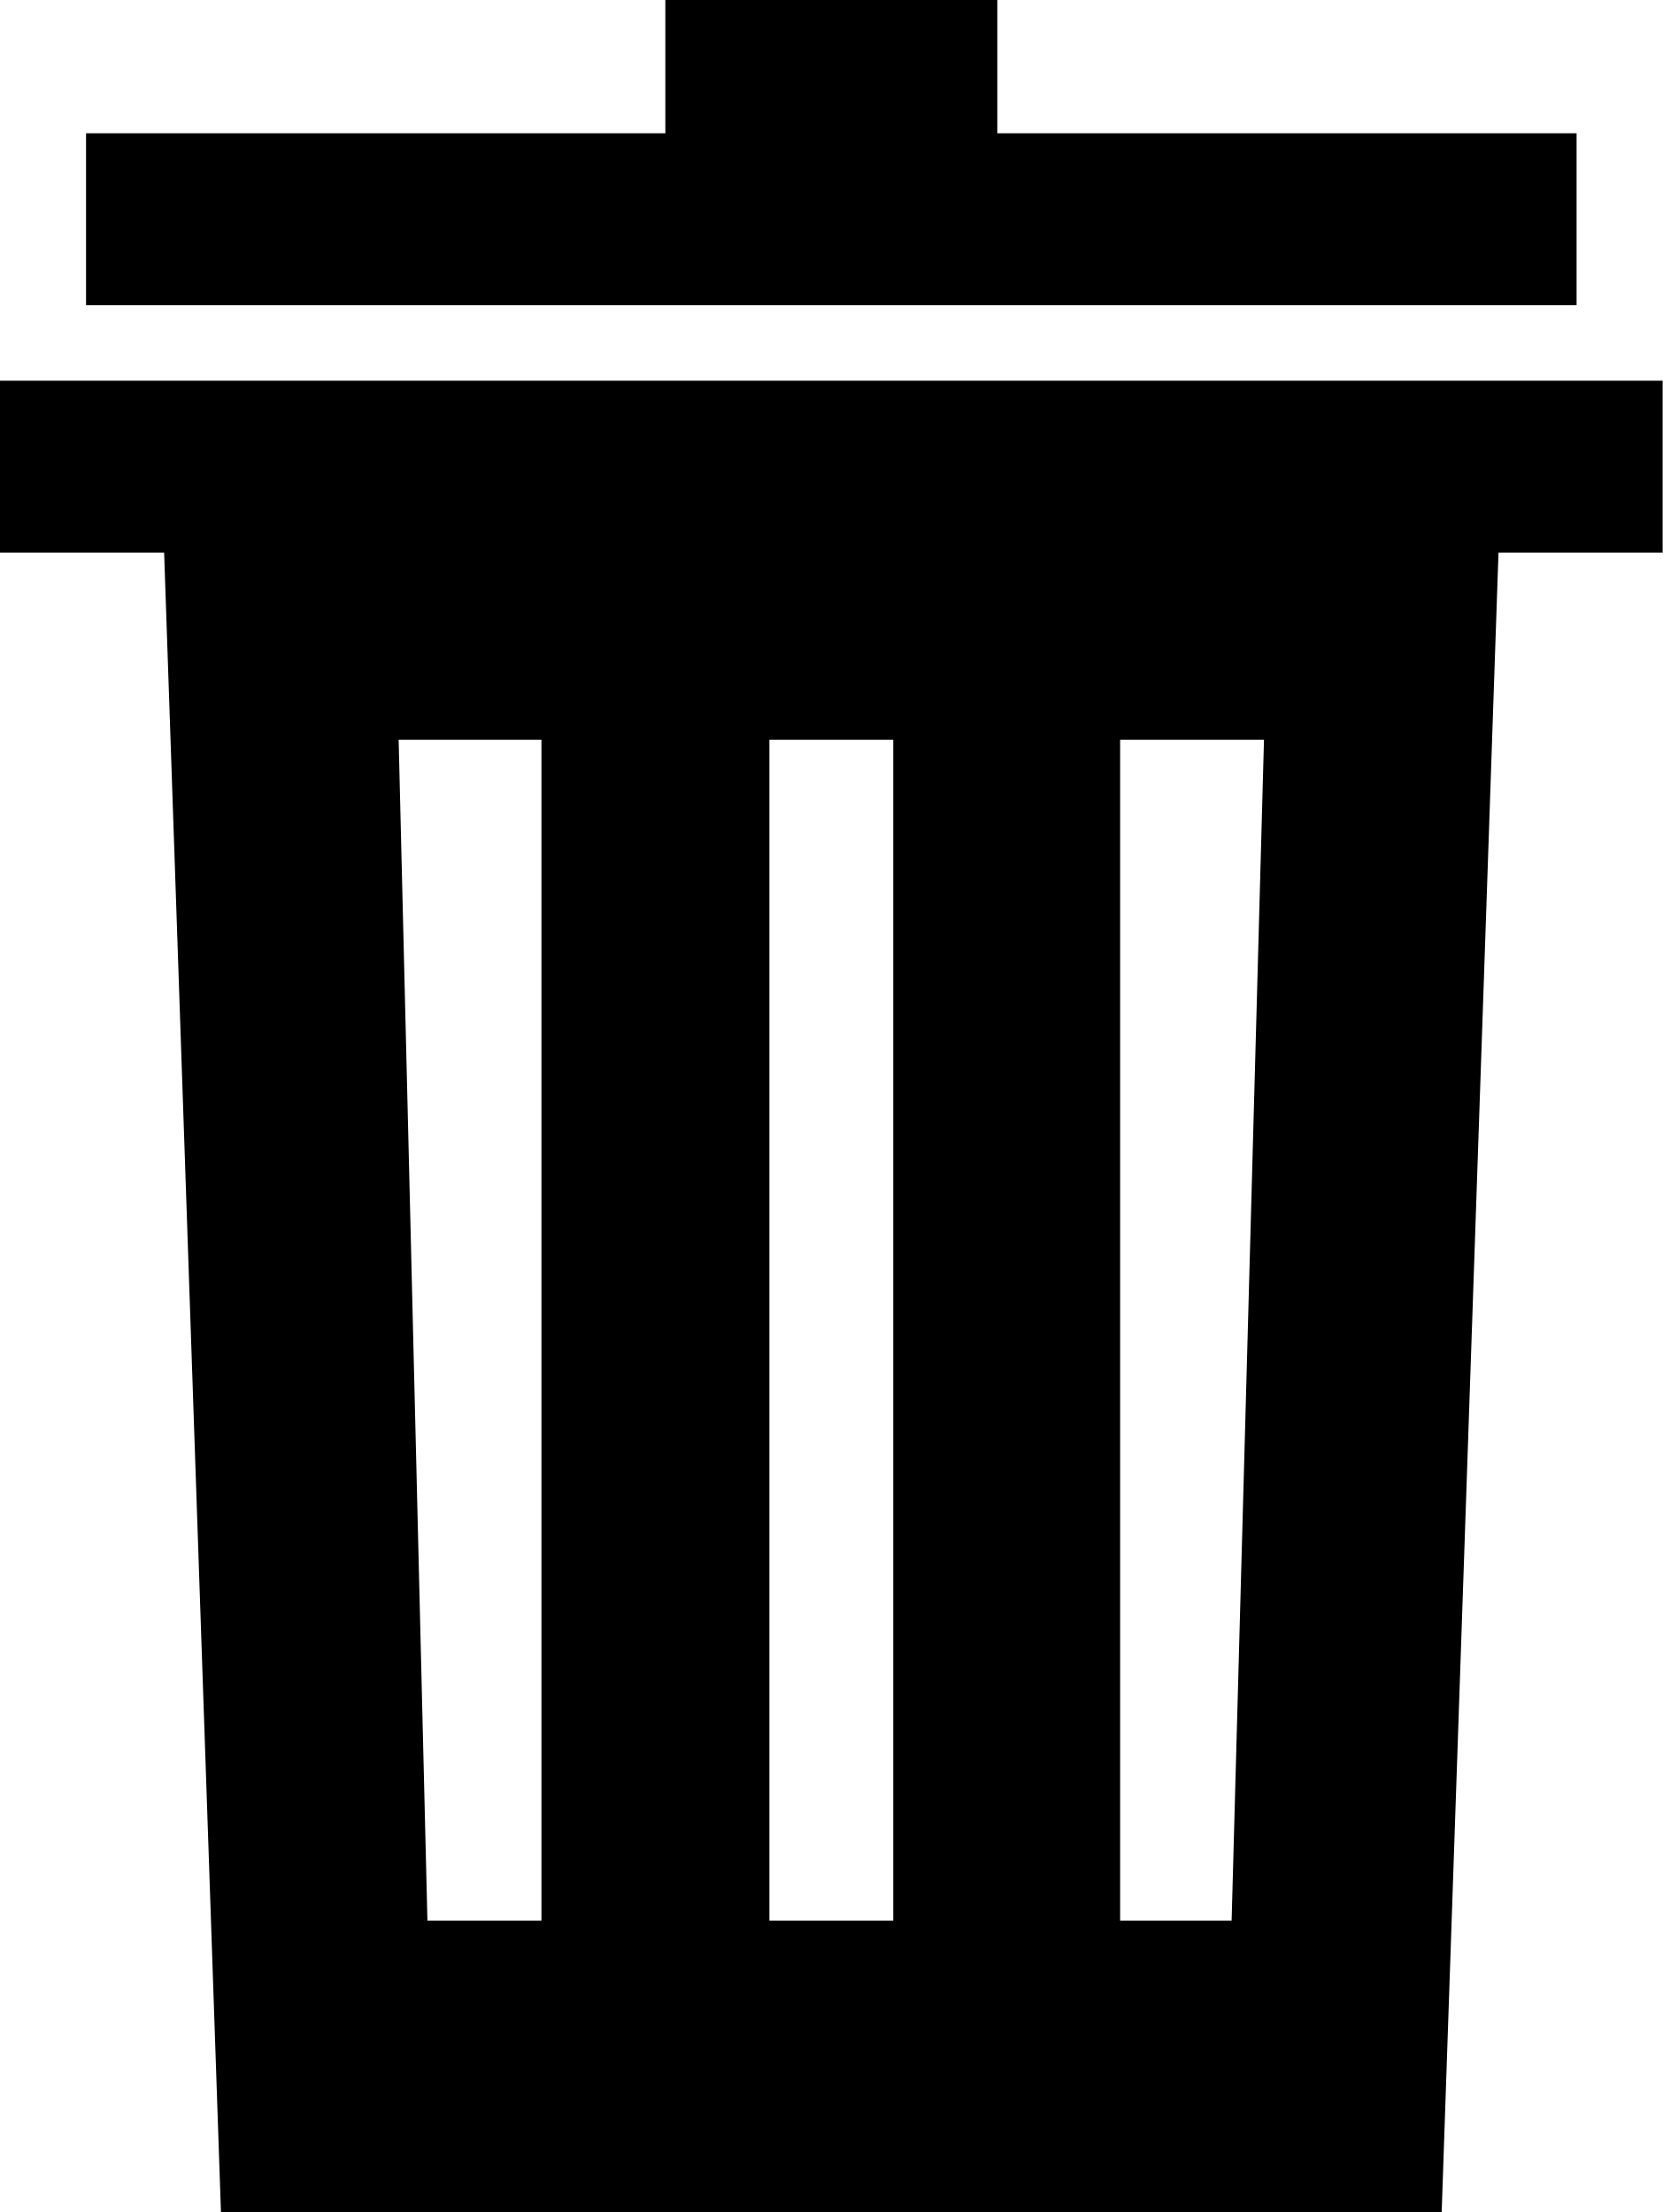
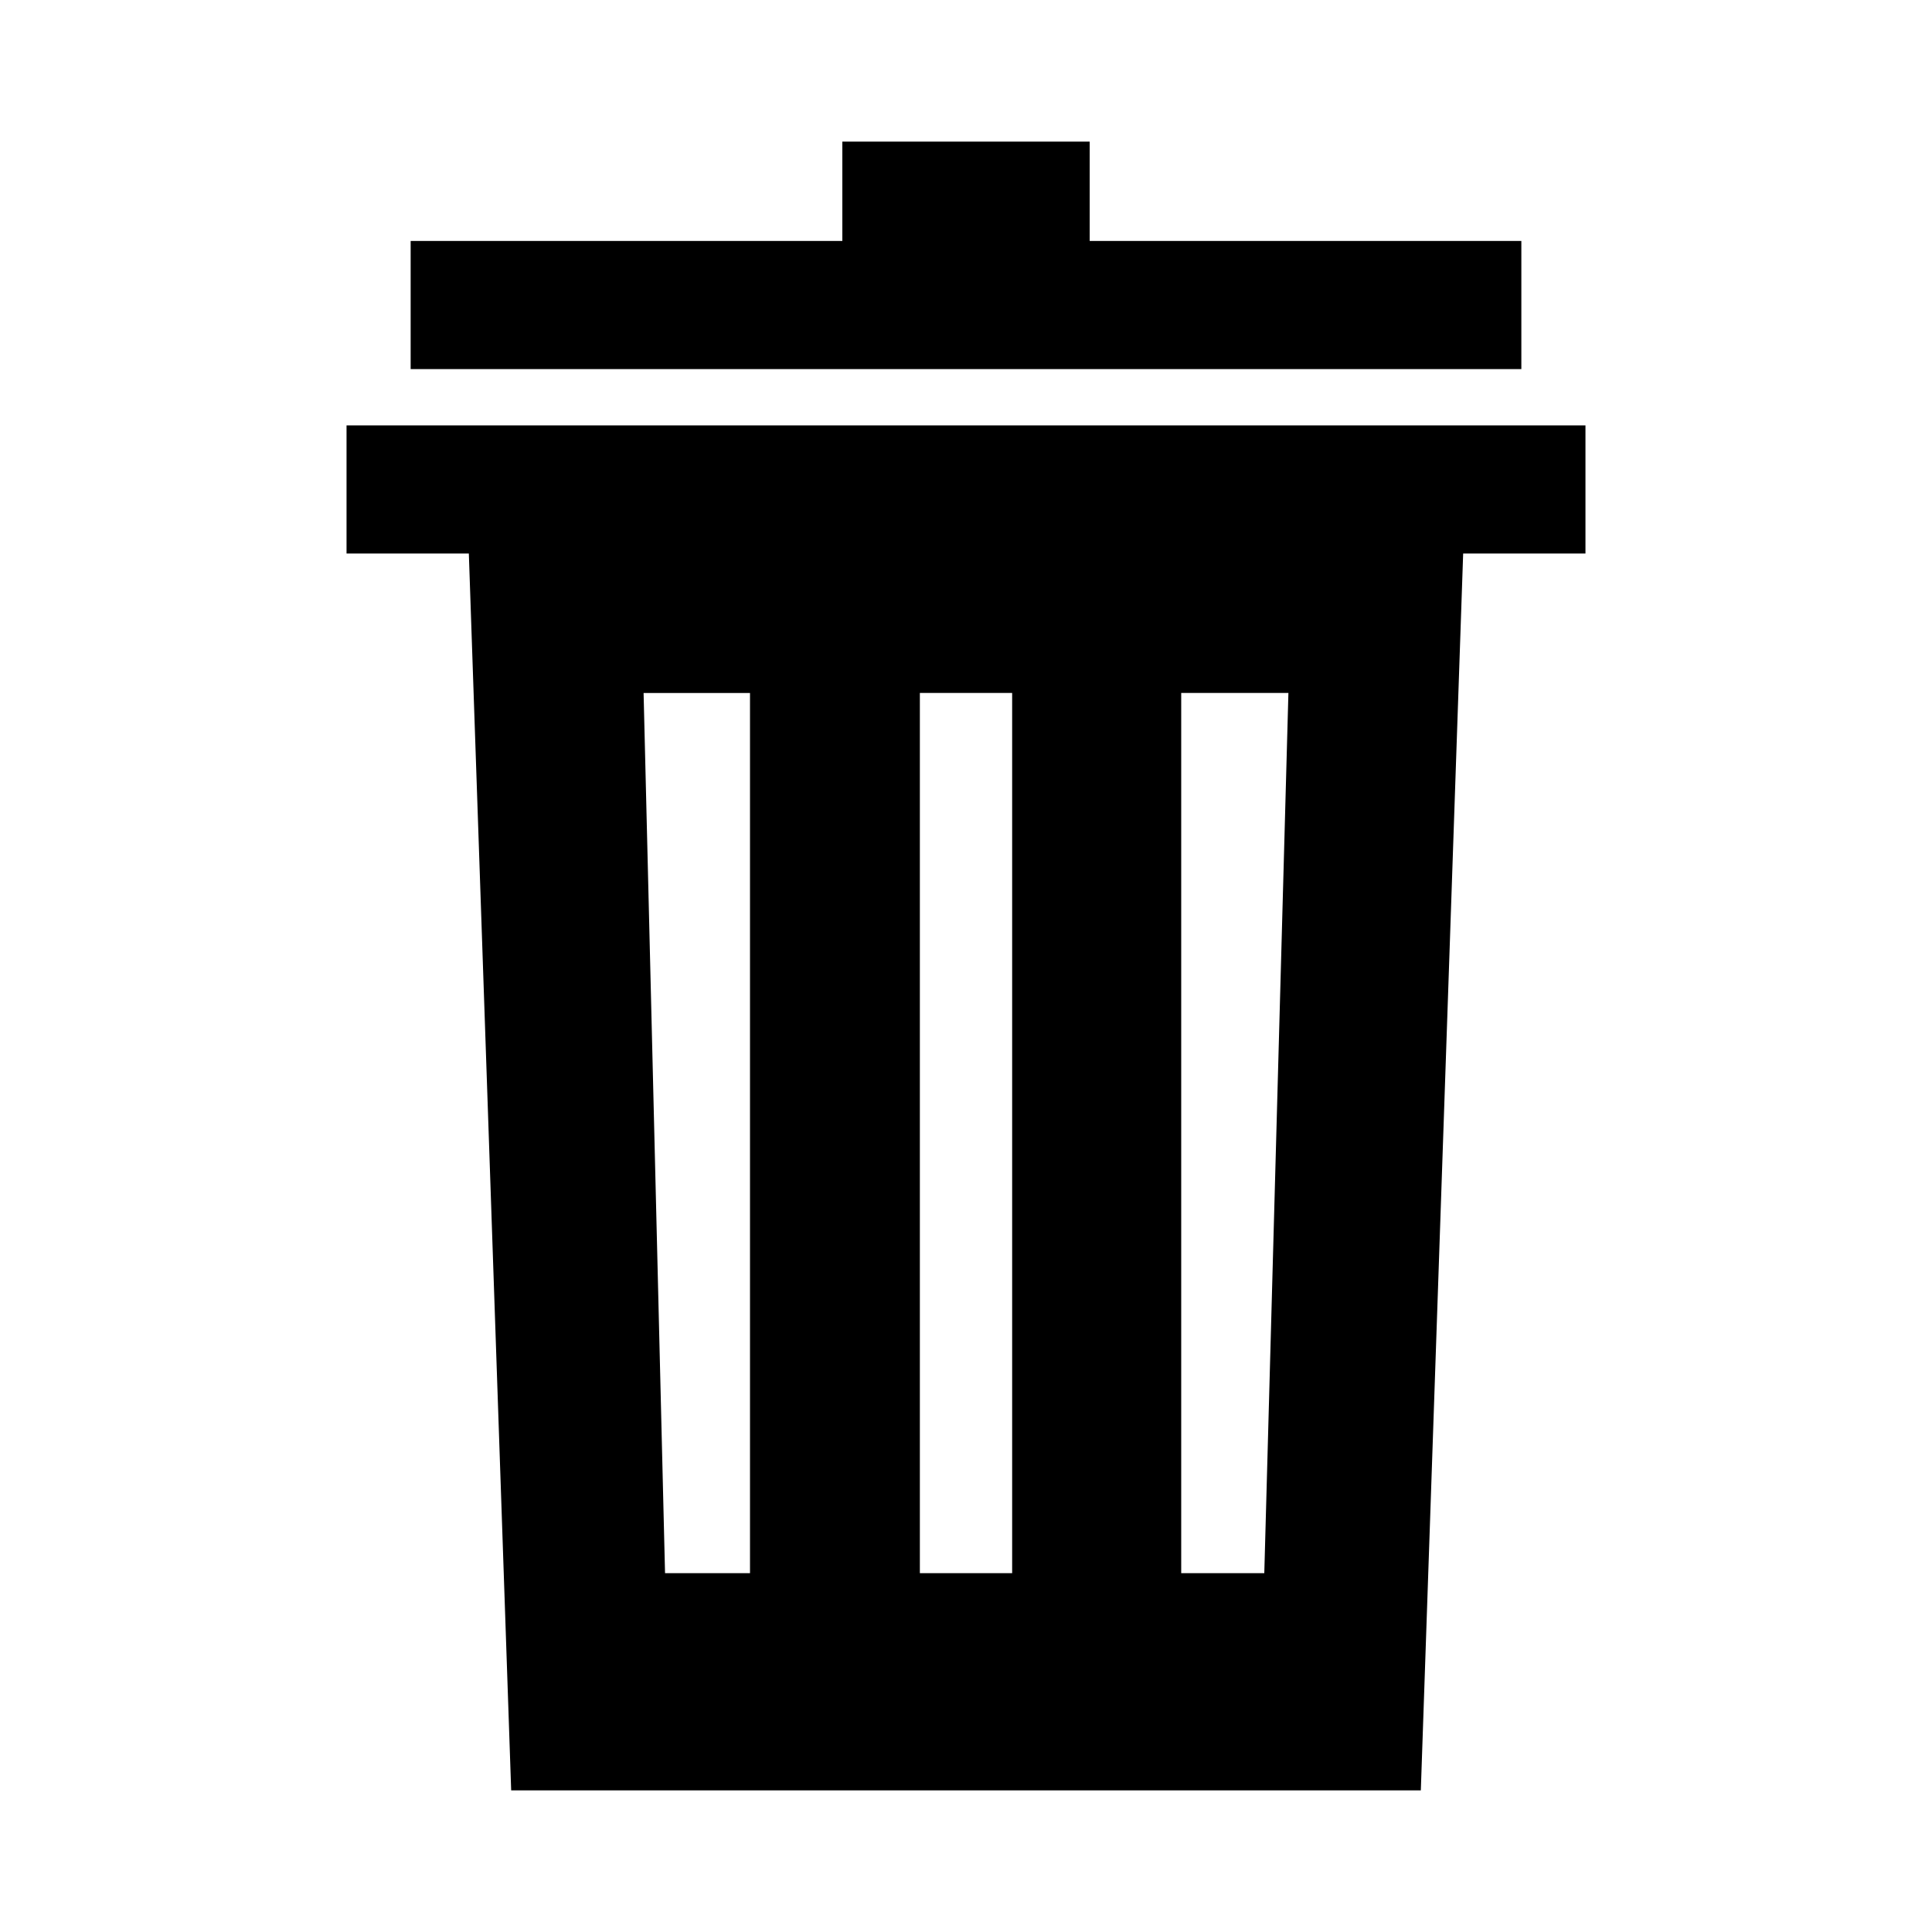
- <svg xmlns="http://www.w3.org/2000/svg" version="1.1" x="0px" y="0px" width="75.144" height="100.001" viewBox="0 0 75.144 100.001" enable-background="new 0 0 100 100" xml:space="preserve" id="svg2">
+ <svg xmlns="http://www.w3.org/2000/svg" version="1.1" x="0px" y="0px" width="100" height="100" viewBox="0 0 100 100" enable-background="new 0 0 100 100" xml:space="preserve" id="svg2">
  <defs id="defs12" />
-   <g id="Captions" transform="translate(-12.52,0.033)">
+   <g id="Captions" transform="translate(-12.52,0.03200055)">
</g>
-   <g id="Your_Icon" transform="translate(-12.52,0.033)">
+   <g id="Your_Icon" transform="matrix(0.8533874,0,0,0.8533874,7.25212,7.358367)">
    <path d="m 12.52,17.178 v 7.772 h 7.418 l 2.568,75.018 H 77.678 L 80.246,24.95 h 7.418 V 17.178 H 12.52 z M 36.991,86.794 H 31.838 L 30.537,33.408 h 6.454 v 53.386 z m 15.9,0 H 47.294 V 33.407 h 5.597 v 53.387 z m 15.293,0 H 63.145 V 33.407 h 6.502 l -1.463,53.387 z" id="path6" style="fill:#000000" />
-     <polygon points="83.775,13.764 83.775,5.992 57.594,5.992 57.594,-0.033 42.591,-0.033 42.591,5.992 16.409,5.992 16.409,13.764 " id="polygon8" style="fill:#000000" />
+     <polygon points="83.775,5.992 57.594,5.992 57.594,-0.033 42.591,-0.033 42.591,5.992 16.409,5.992 16.409,13.764 83.775,13.764 " id="polygon8" style="fill:#000000" />
  </g>
</svg>
